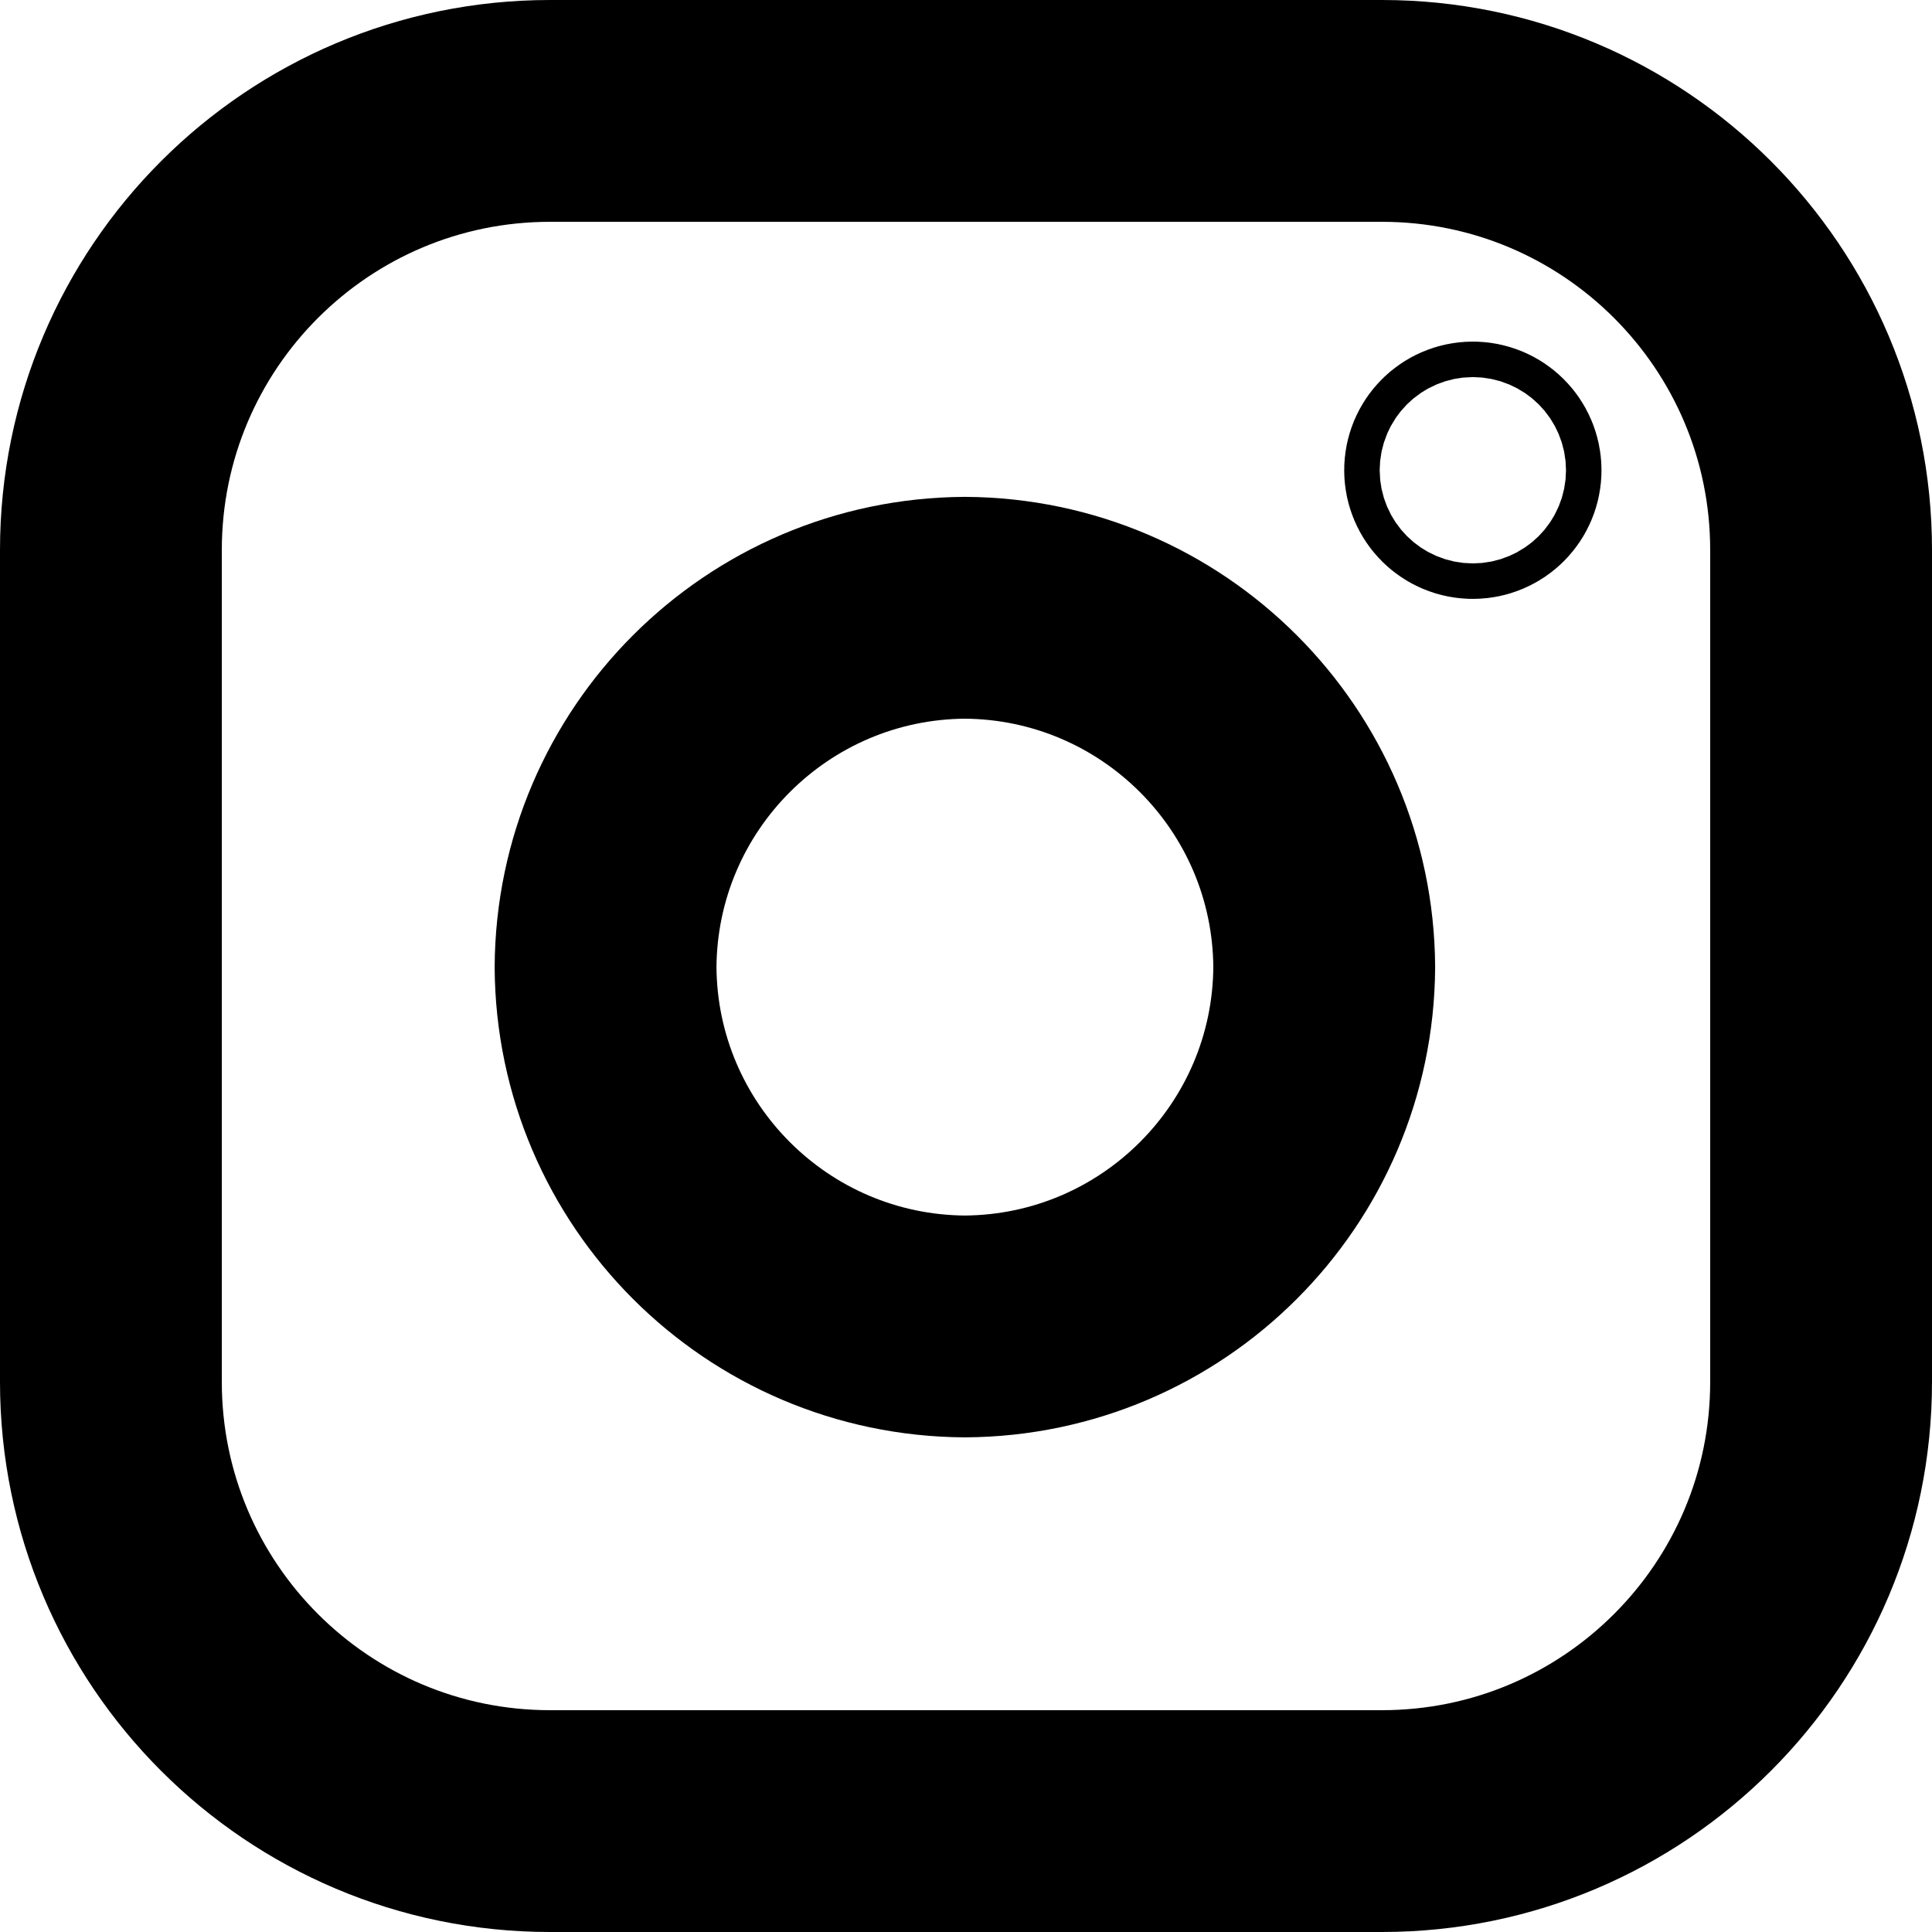
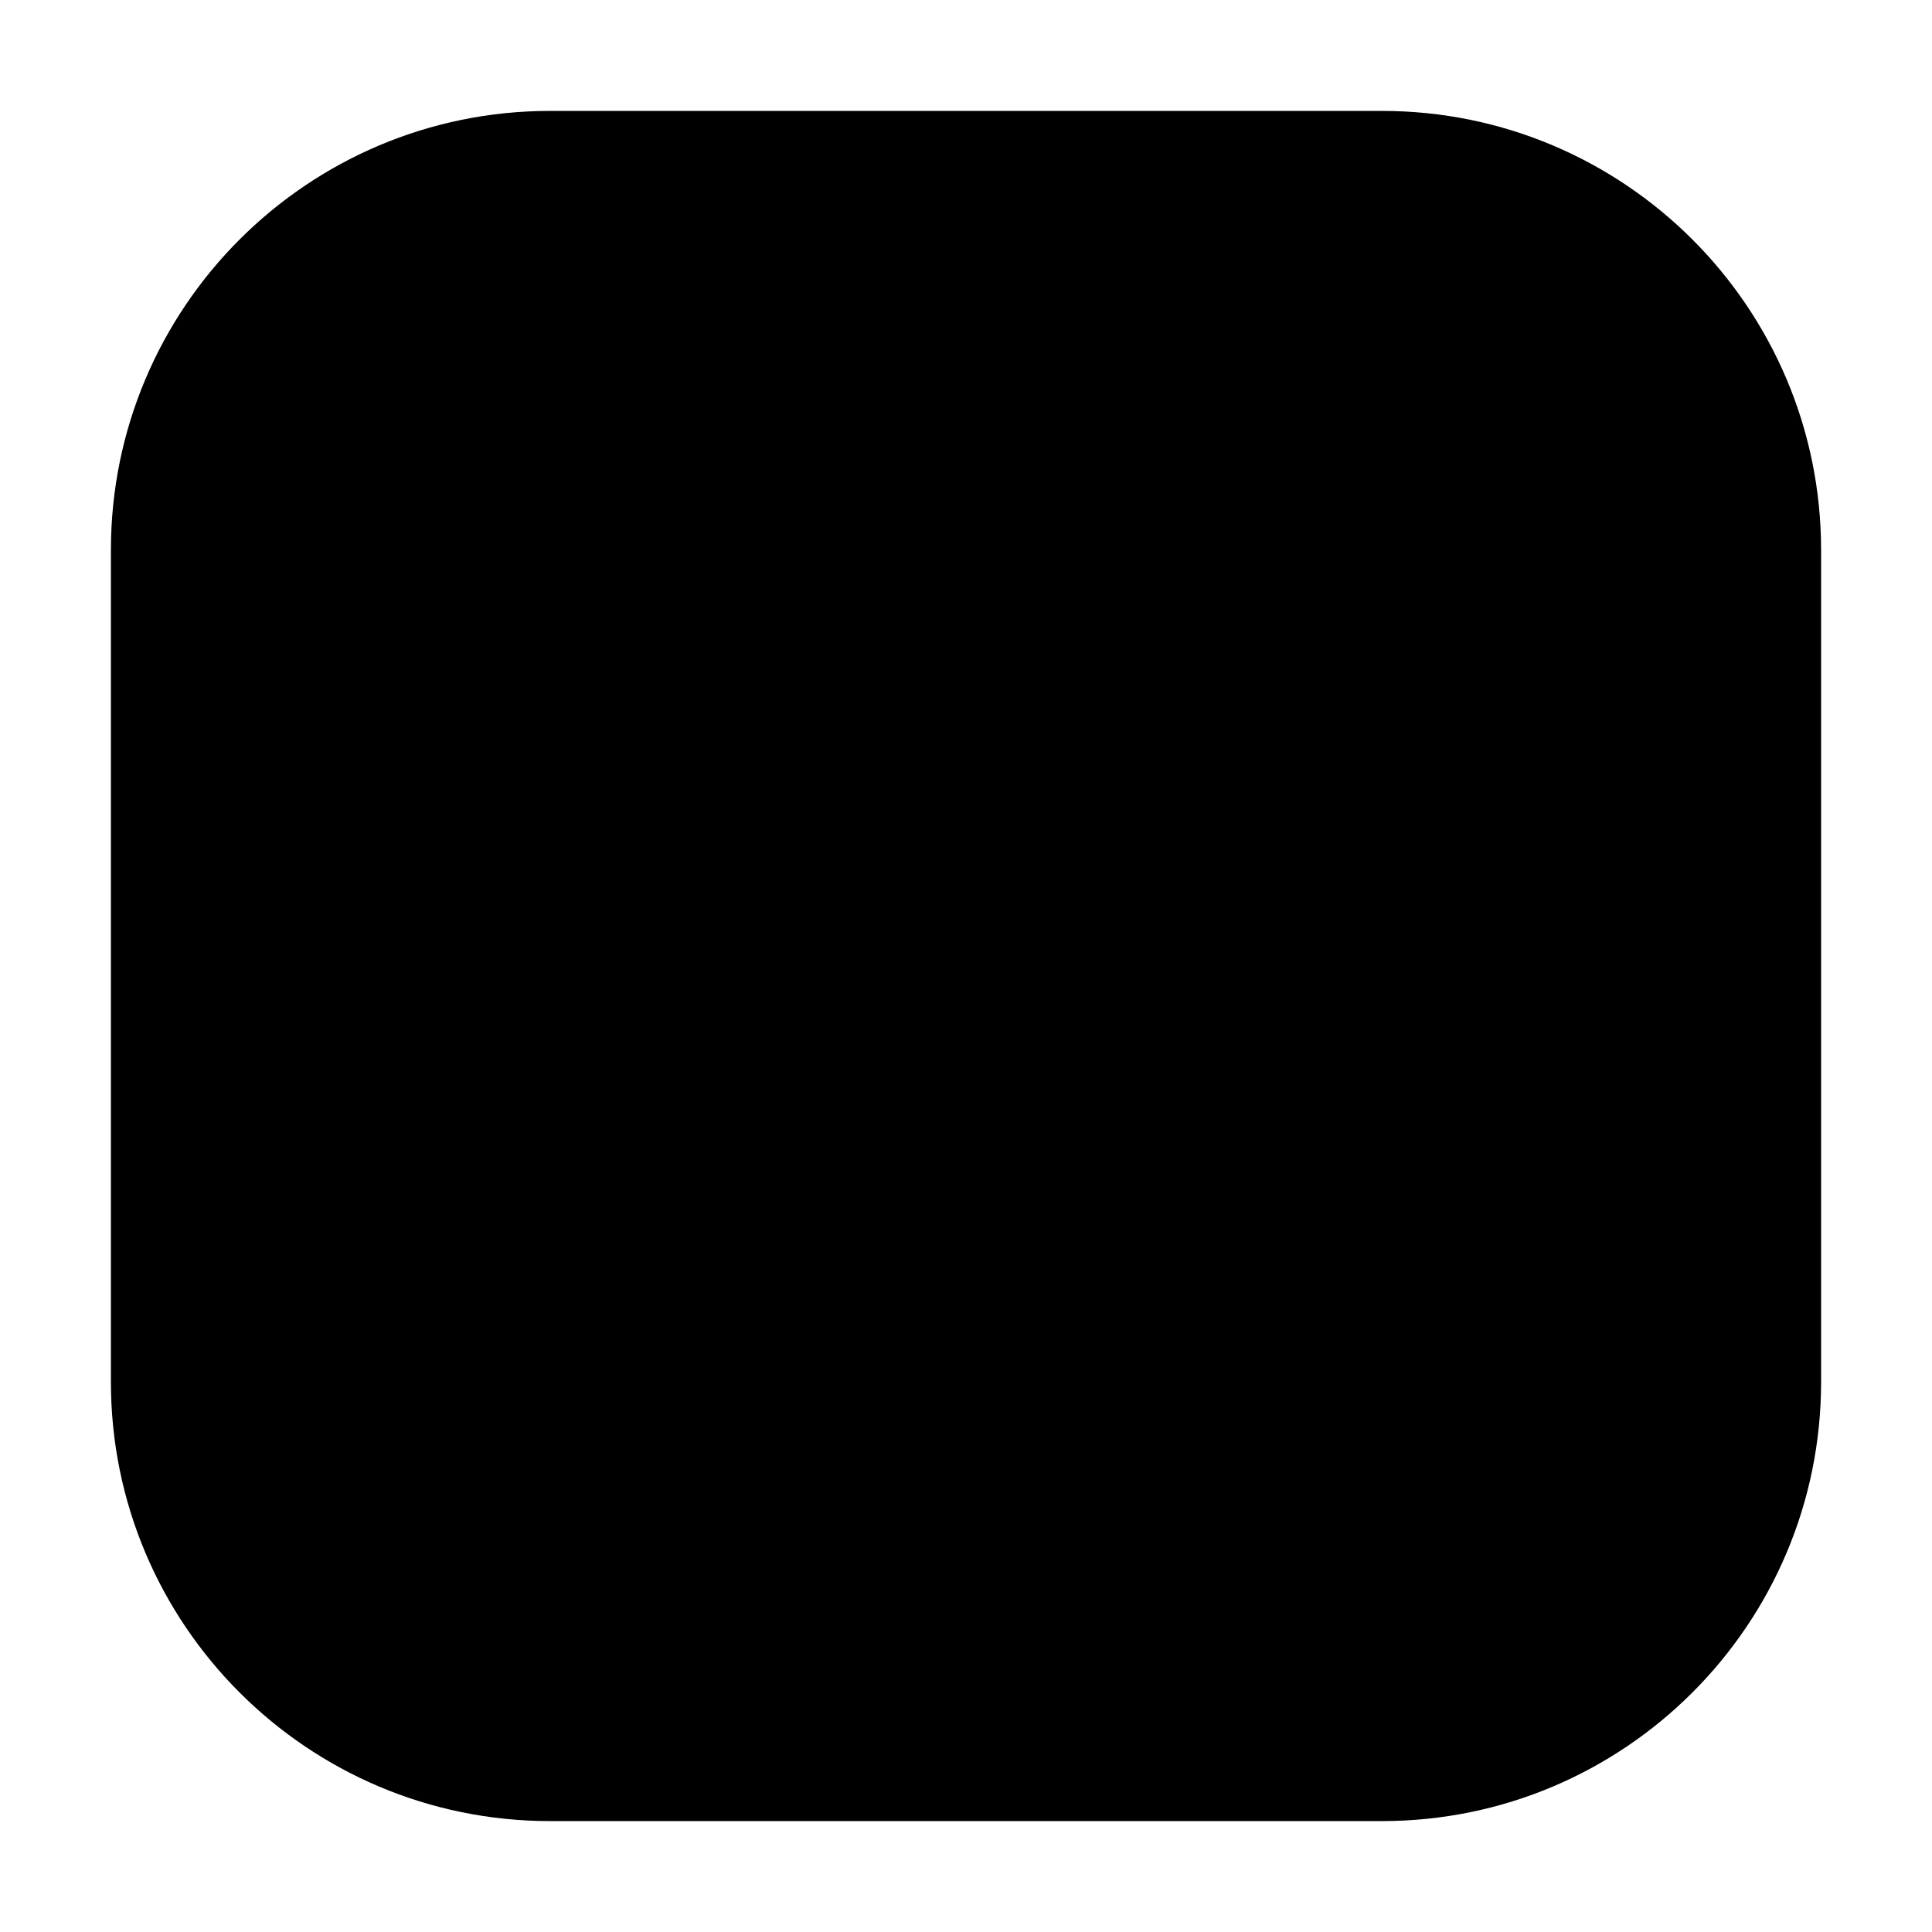
<svg xmlns="http://www.w3.org/2000/svg" viewBox="0 0 8.71 8.71">
-   <rect x="0.5" y="0.5" width="7.71" height="7.71" rx="1.98" ry="1.98" fill="none" stroke="#000" stroke-miterlimit="10" />
-   <path d="M-763.67,197.57h0a1.63,1.63,0,0,1-1.62-1.62h0a1.63,1.63,0,0,1,1.62-1.62h0a1.63,1.63,0,0,1,1.62,1.62h0A1.63,1.63,0,0,1-763.67,197.57Z" transform="translate(768.02 -191.59)" fill="none" stroke="#000" stroke-miterlimit="10" />
-   <circle cx="6.64" cy="2.12" r="0.08" fill="none" stroke="#000" stroke-miterlimit="10" />
+   <rect x="0.5" y="0.5" width="7.71" height="7.71" rx="1.98" ry="1.98" />
+   <path d="M-763.67,197.57h0a1.63,1.63,0,0,1-1.62-1.62h0a1.63,1.63,0,0,1,1.62-1.62h0a1.63,1.63,0,0,1,1.62,1.62h0A1.63,1.63,0,0,1-763.67,197.57Z" transform="translate(768.02 -191.59)" />
+   <circle cx="6.64" cy="2.12" r="0.08" />
</svg>
